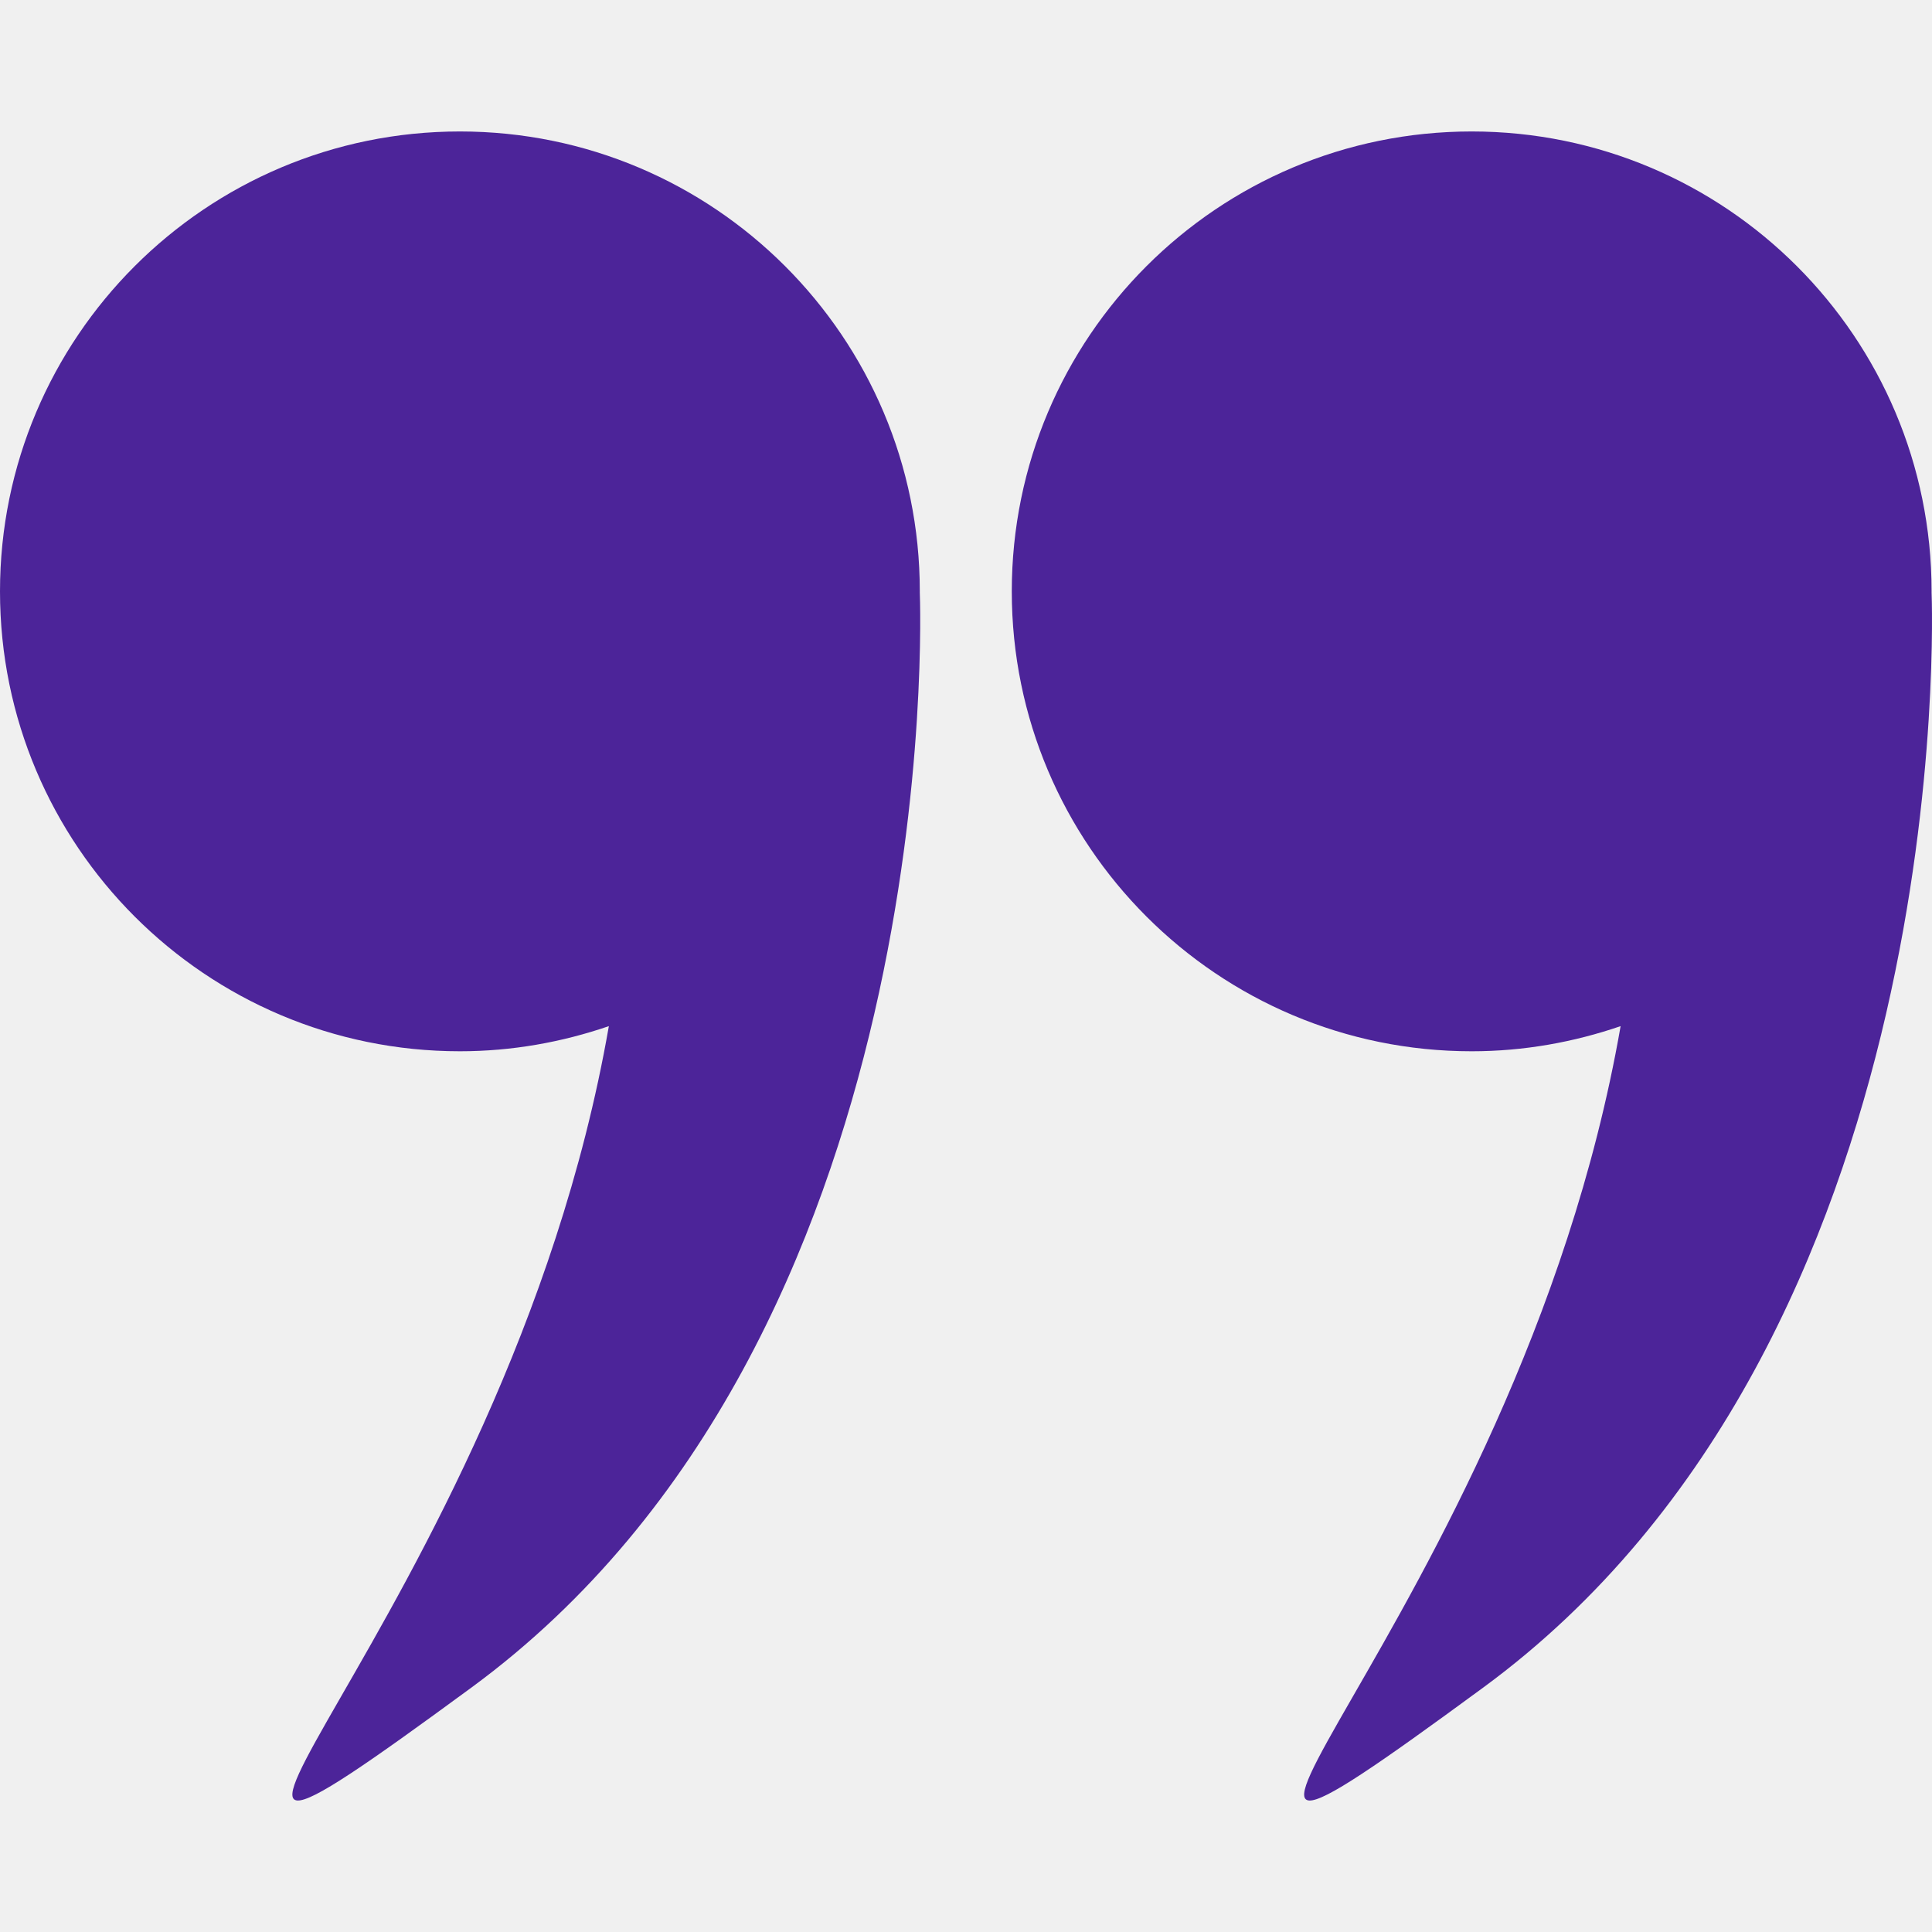
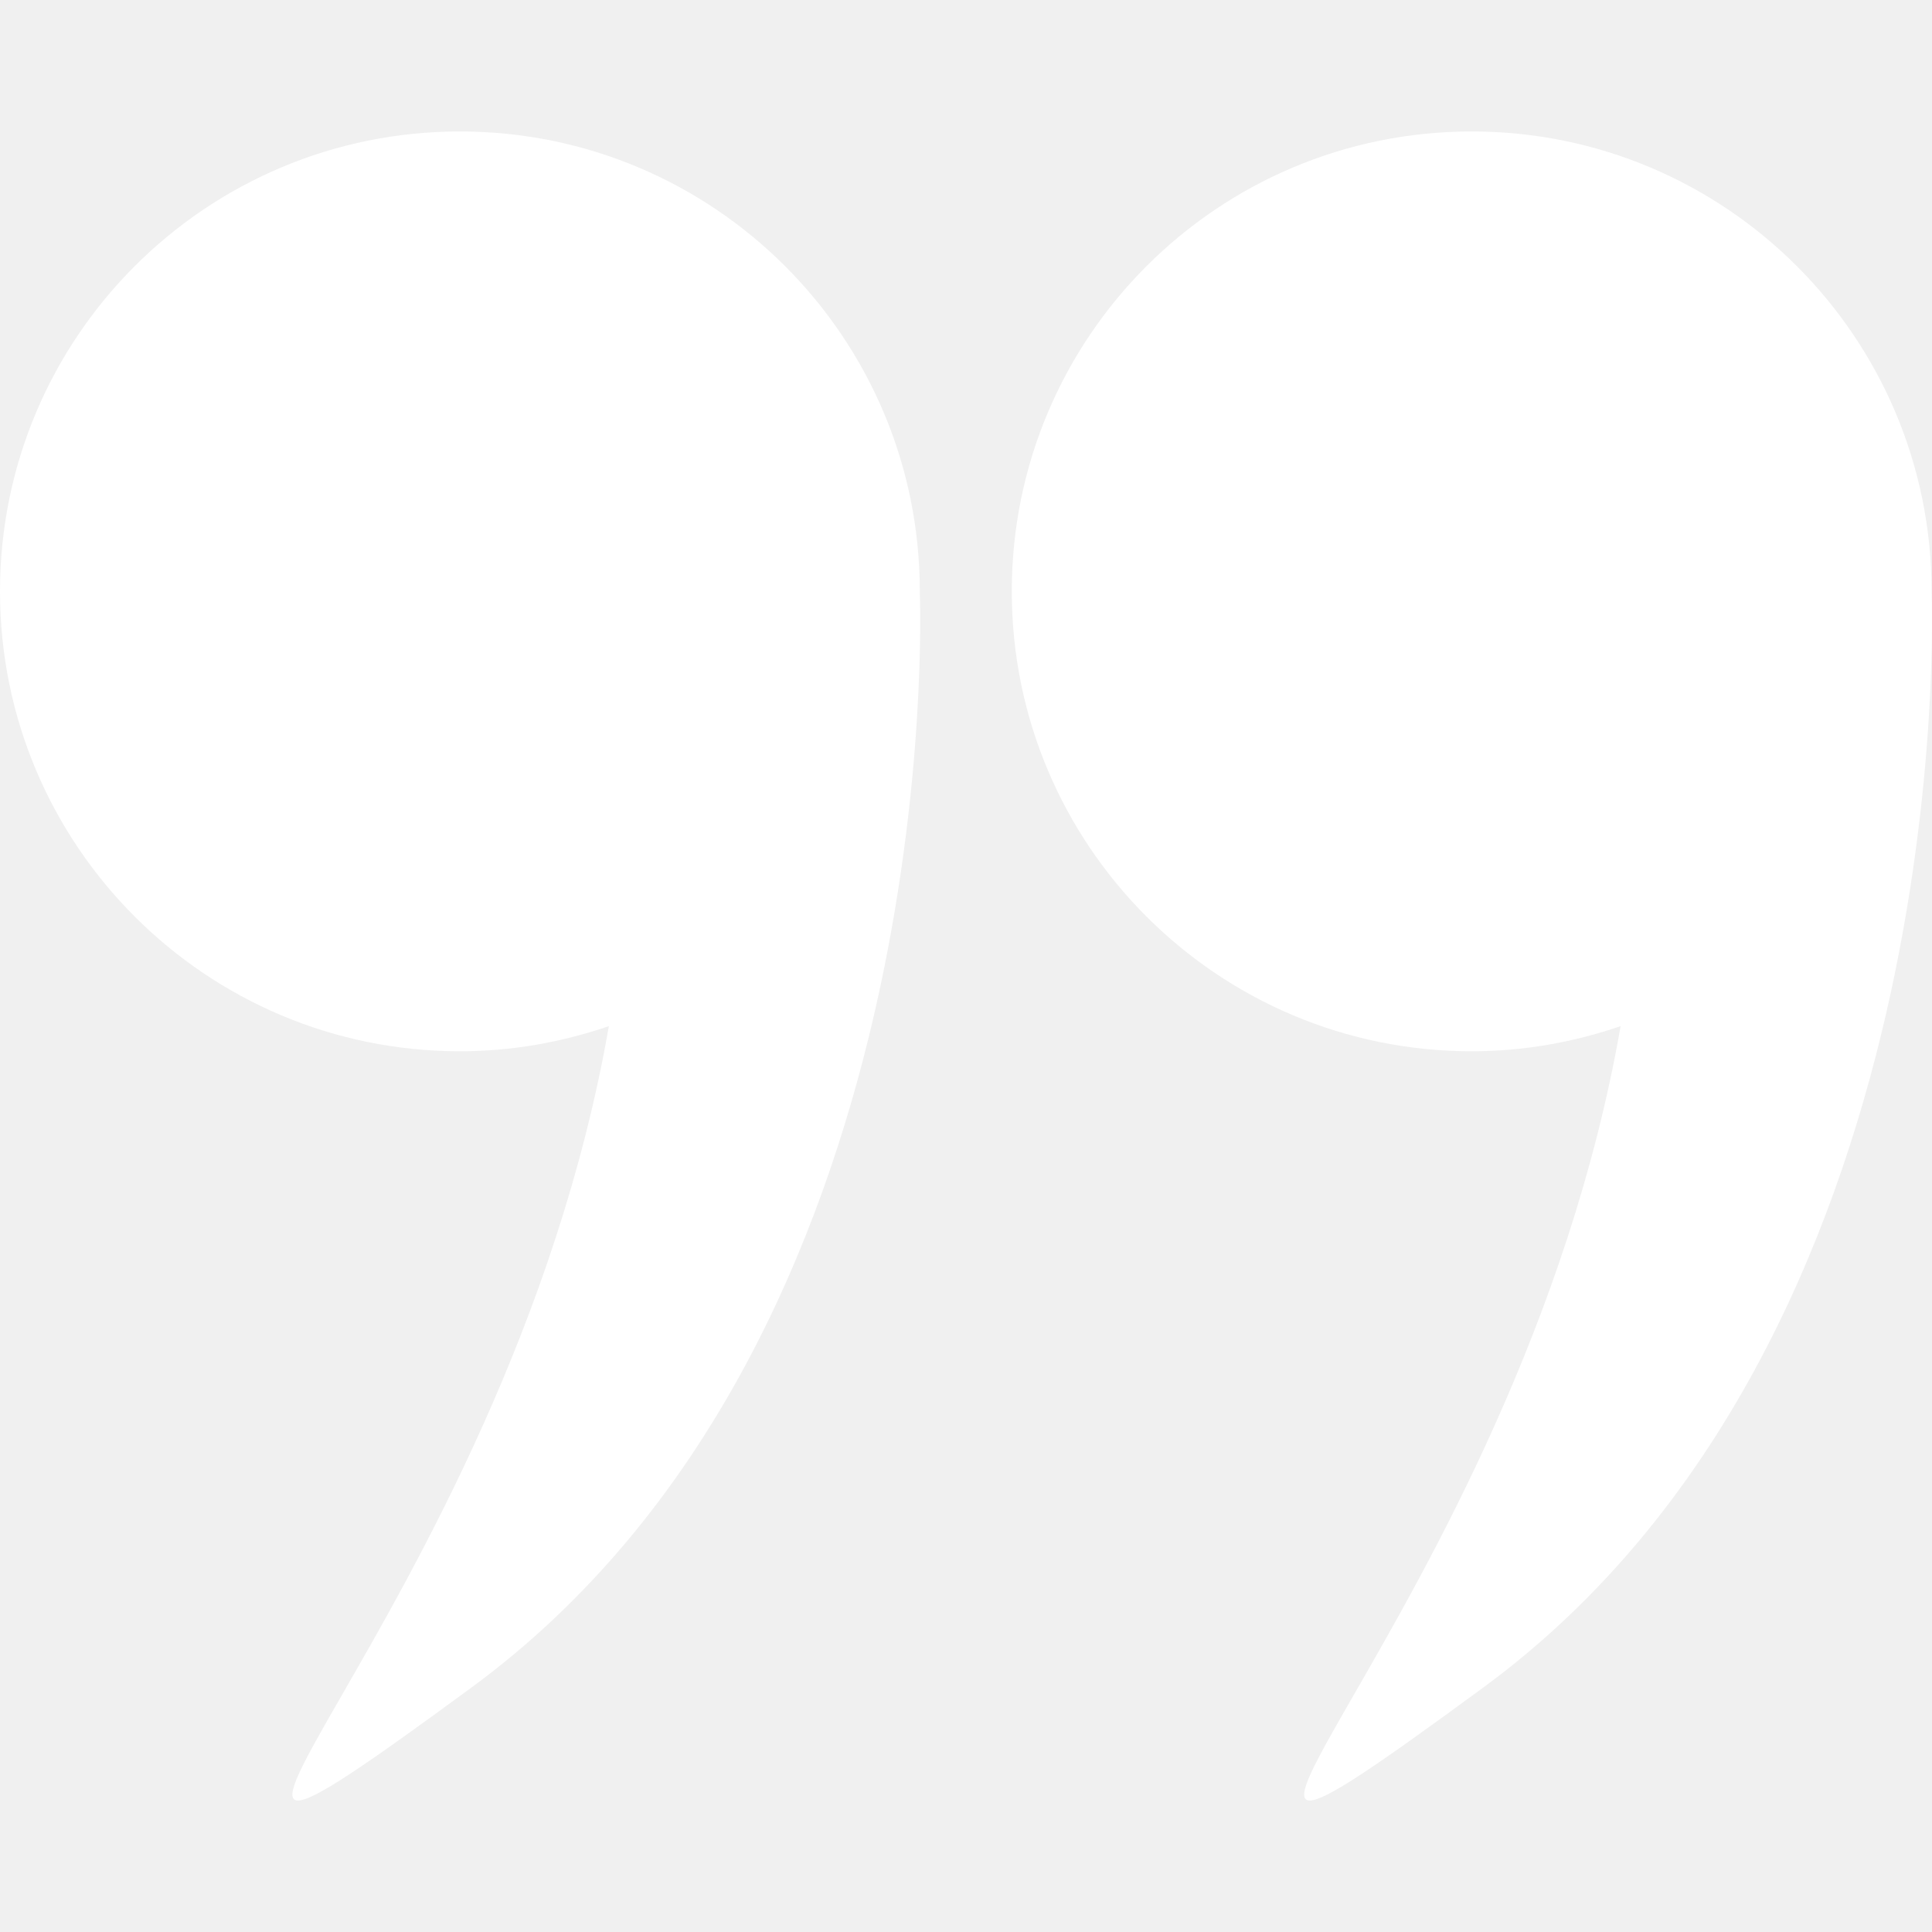
<svg xmlns="http://www.w3.org/2000/svg" version="1.1" id="Capa_1" x="0px" y="0px" width="508.044px" height="508.044px" viewBox="0 0 508.044 508.044" style="enable-background:new 0 0 508.044 508.044;" xml:space="preserve">
  <g>
-     <g fill="#4C2499">
+     <g fill="#FFFFFF">
      <path d="M507.93,155.673c0-0.055,0.006-0.11,0.006-0.165c0-66.793-54.145-120.938-120.938-120.938S266.061,88.714,266.061,155.508    c0,66.794,54.15,120.938,120.938,120.938c13.727,0,26.867-2.393,39.162-6.609c-27.209,156.09-148.93,256.752-36.096,173.905    C515.182,351.874,508.07,159.198,507.93,155.673z" />
      <path d="M120.938,276.445c13.727,0,26.867-2.393,39.168-6.609c-27.216,156.09-148.937,256.752-36.102,173.905    c125.117-91.867,118.006-284.543,117.865-288.068c0-0.055,0.006-0.11,0.006-0.165c0-66.793-54.144-120.938-120.937-120.938    C54.144,34.57,0,88.714,0,155.508C0,222.302,54.15,276.445,120.938,276.445z" />
    </g>
  </g>
  <g>
</g>
  <g>
</g>
  <g>
</g>
  <g>
</g>
  <g>
</g>
  <g>
</g>
  <g>
</g>
  <g>
</g>
  <g>
</g>
  <g>
</g>
  <g>
</g>
  <g>
</g>
  <g>
</g>
  <g>
</g>
  <g>
</g>
</svg>
